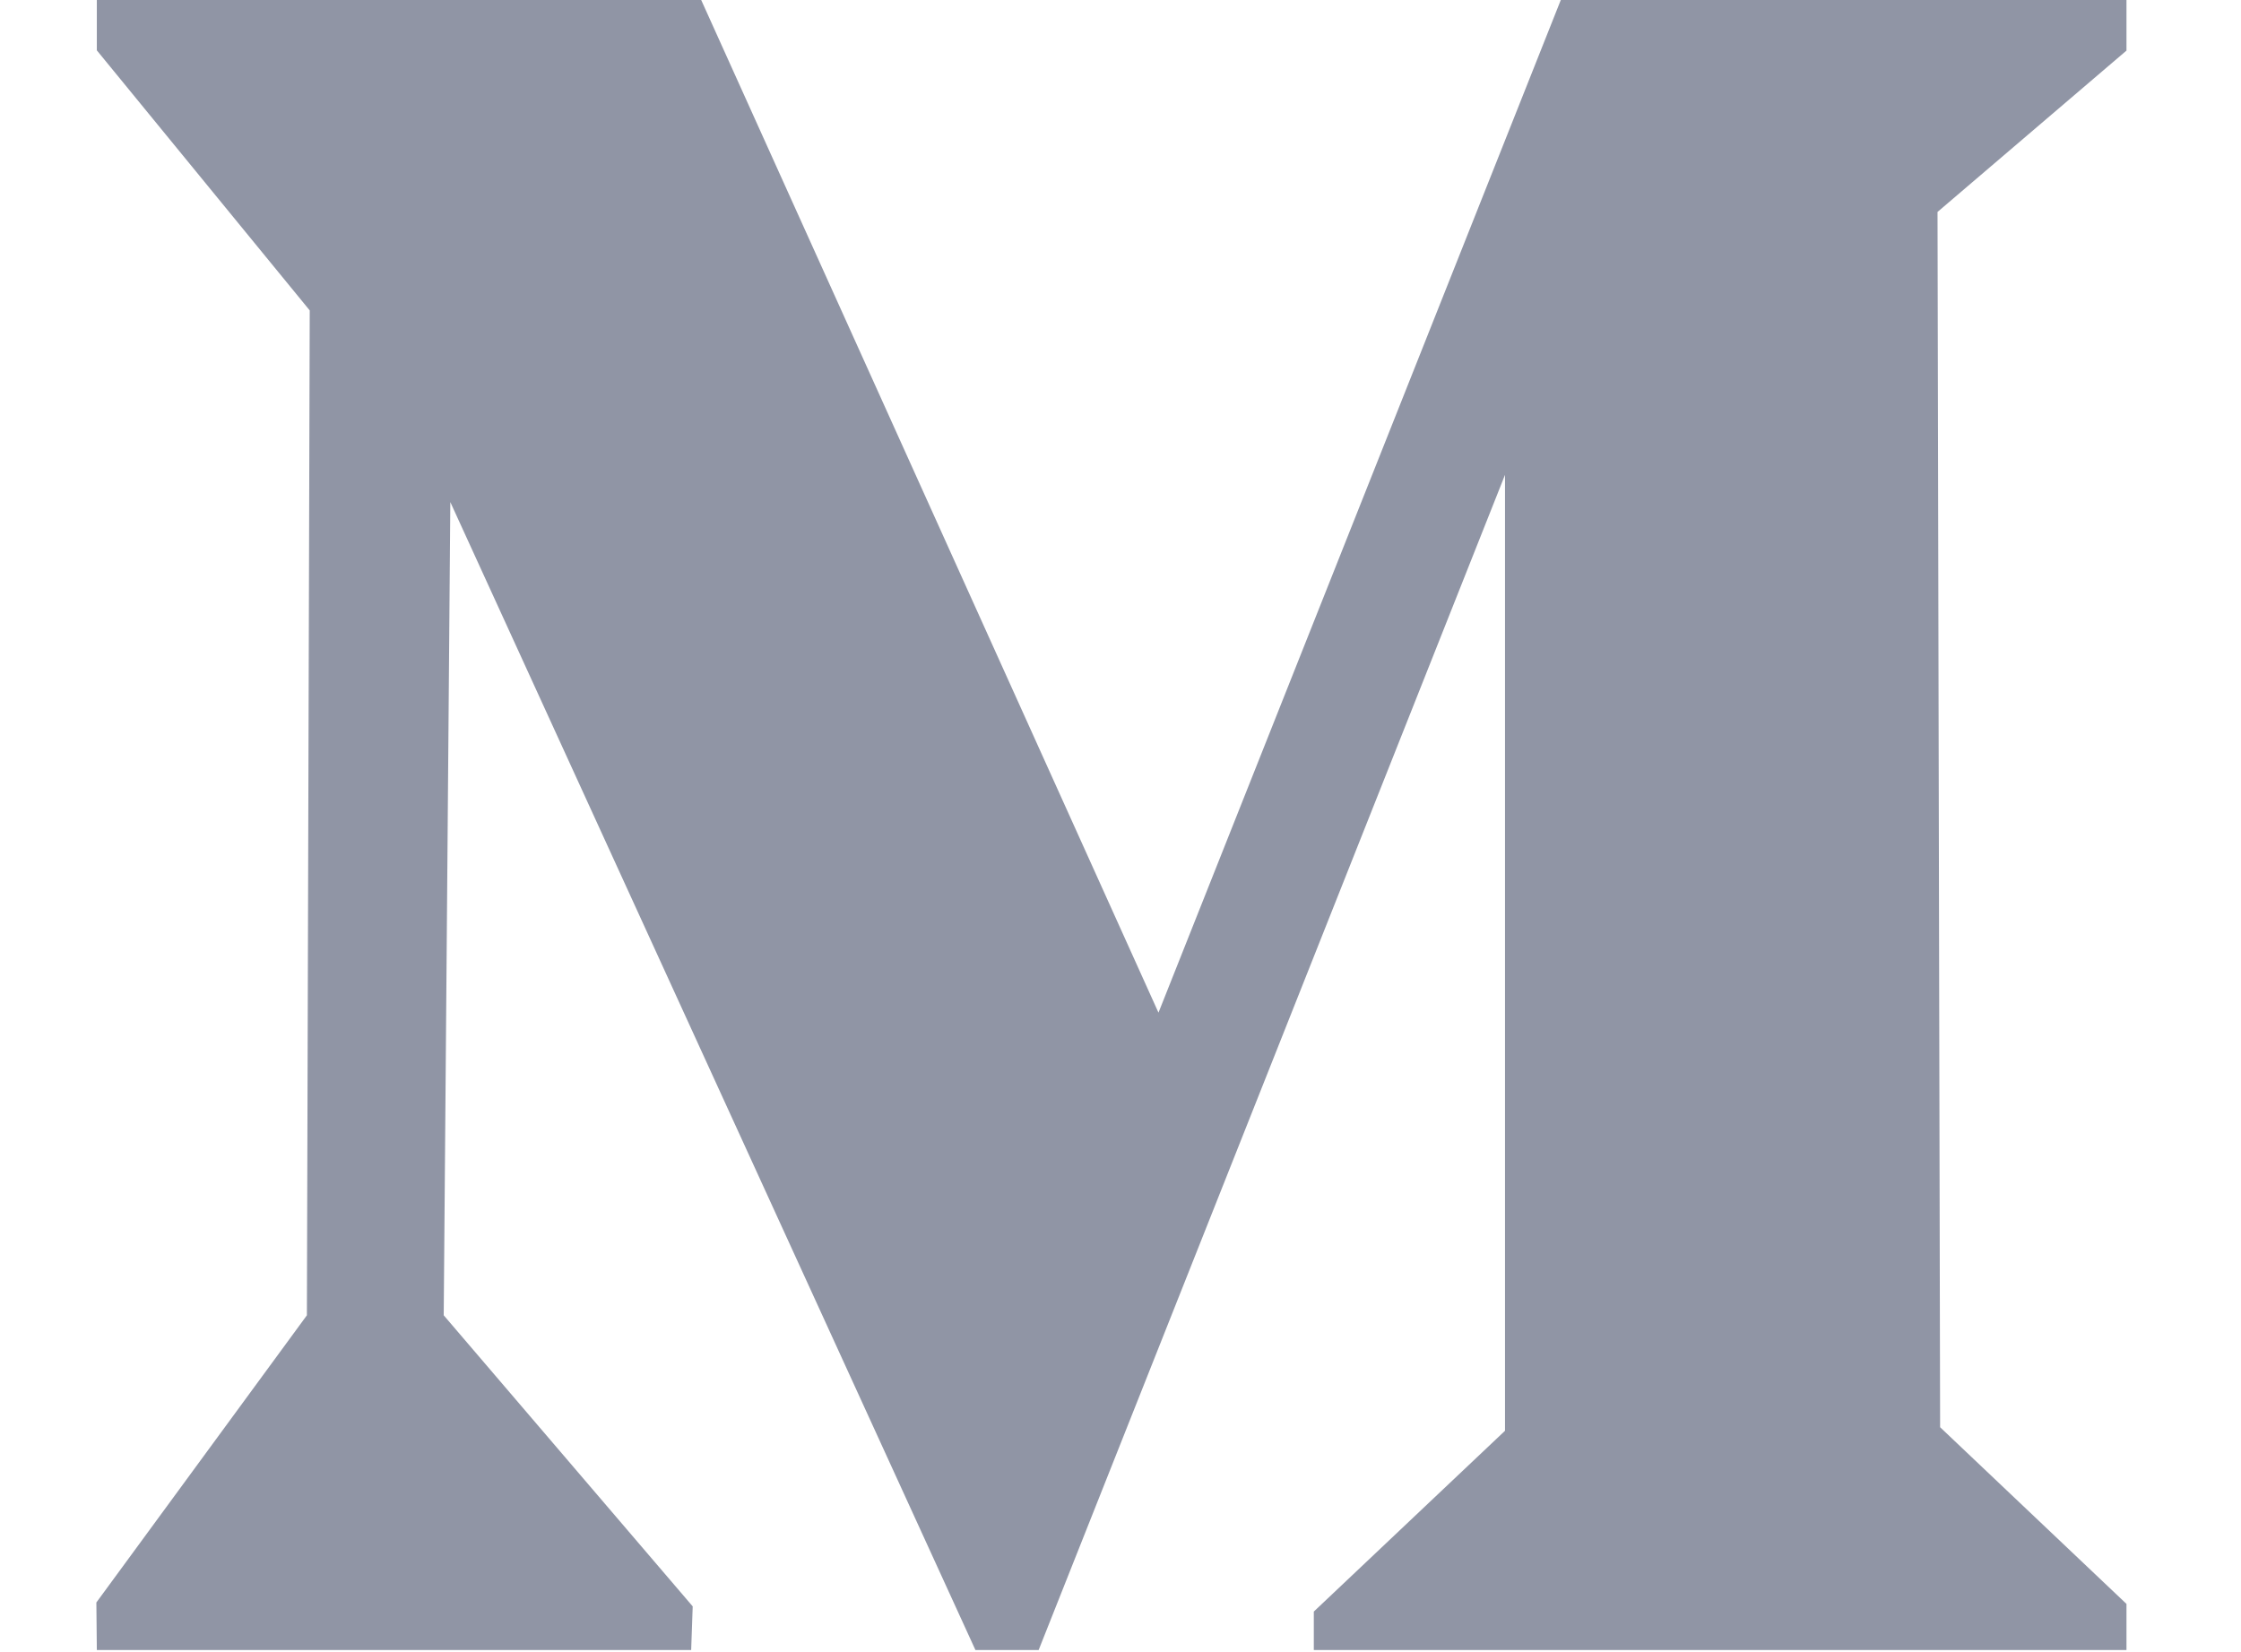
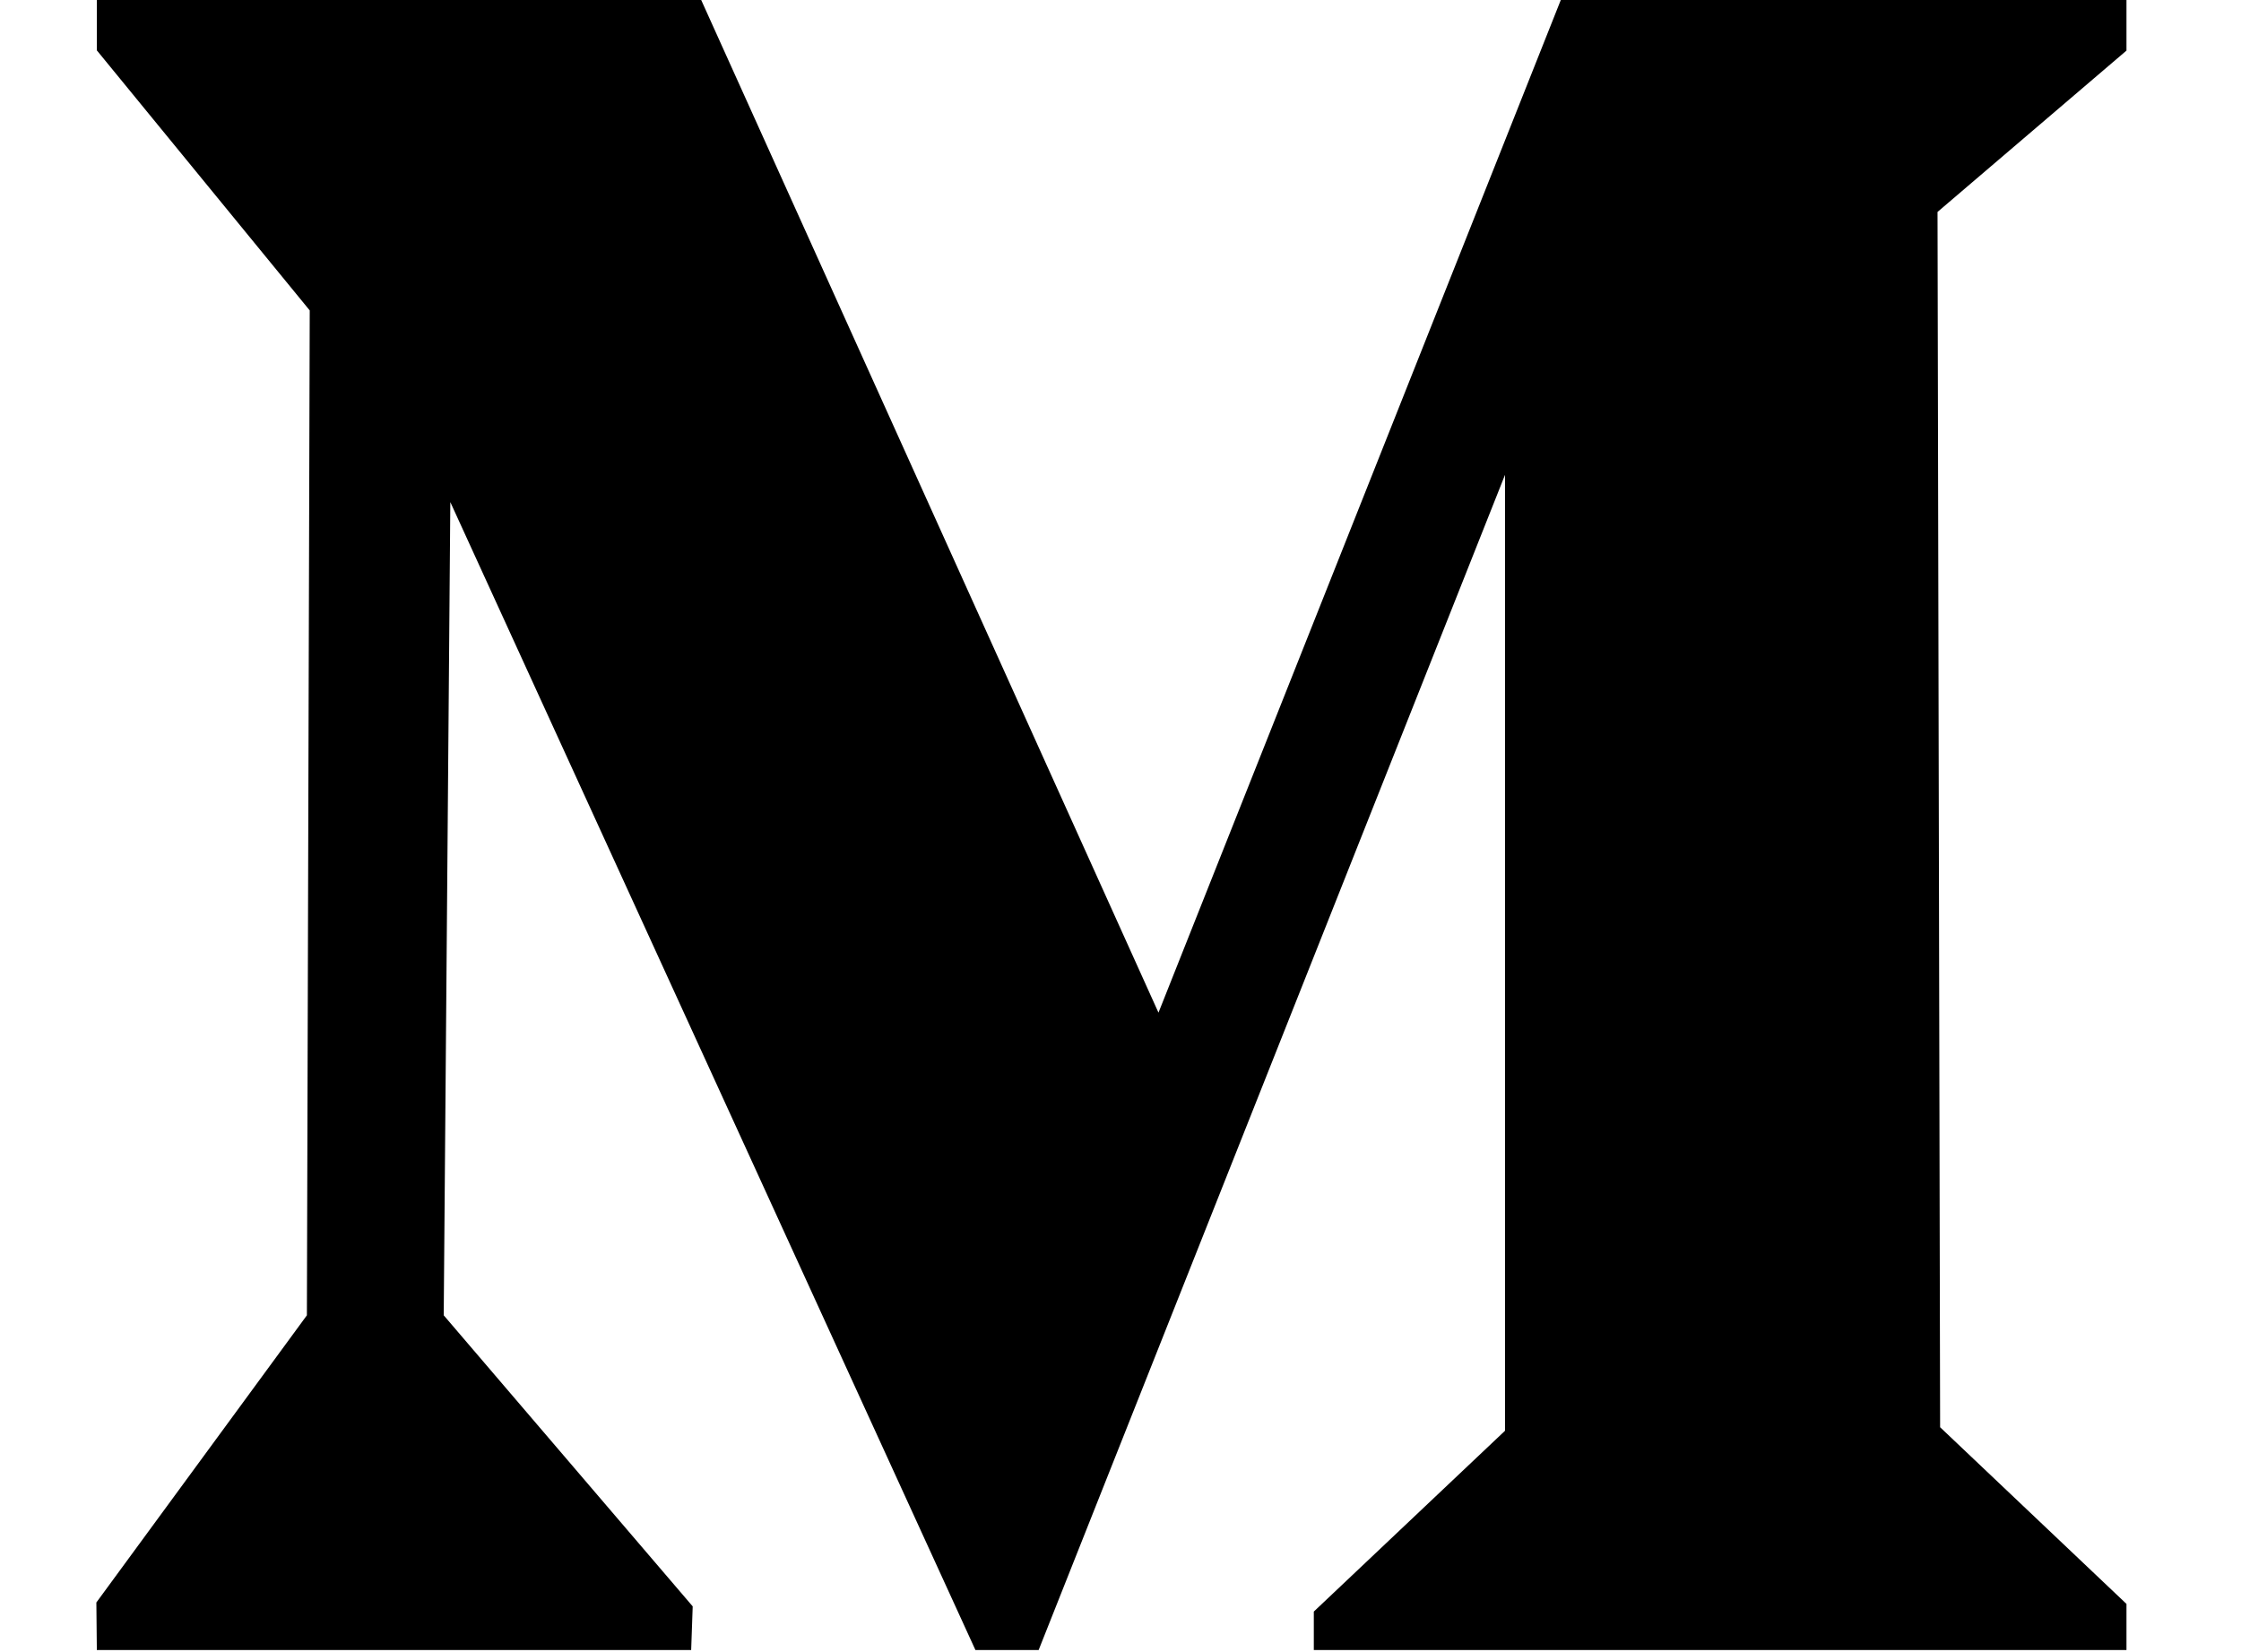
<svg xmlns="http://www.w3.org/2000/svg" width="19" height="14" viewBox="0 0 19 14" fill="none">
-   <path fill-rule="evenodd" clip-rule="evenodd" d="M18.029 0H13.233L9.822 8.586L5.945 0H0.821V0.427L2.626 2.632L2.602 11.152L0.817 13.587L0.821 13.99H5.86L5.873 13.62L3.762 11.152L3.818 4.257L8.27 13.99H8.806L12.76 4.026V12.131L11.139 13.664V13.99H18.029V13.599L16.449 12.101L16.427 1.797L18.029 0.429V0Z" fill="#9095A5" />
+   <linearGradient id="m-solid-gradient" gradientTransform="rotate(90)">
+     <stop class="stop-color-1" stop-color="currentColor" offset="0%" />
+     <stop class="stop-color-2" stop-color="currentColor" offset="100%" />
+   </linearGradient>
+   <path fill-rule="evenodd" clip-rule="evenodd" d="M18.029 0H13.233L9.822 8.586L5.945 0H0.821V0.427L2.626 2.632L2.602 11.152L0.817 13.587L0.821 13.99H5.86L5.873 13.62L3.762 11.152L3.818 4.257L8.27 13.99H8.806L12.76 4.026V12.131L11.139 13.664V13.99H18.029V13.599L16.449 12.101L16.427 1.797L18.029 0.429V0Z" fill="url(#m-solid-gradient)" />
</svg>
